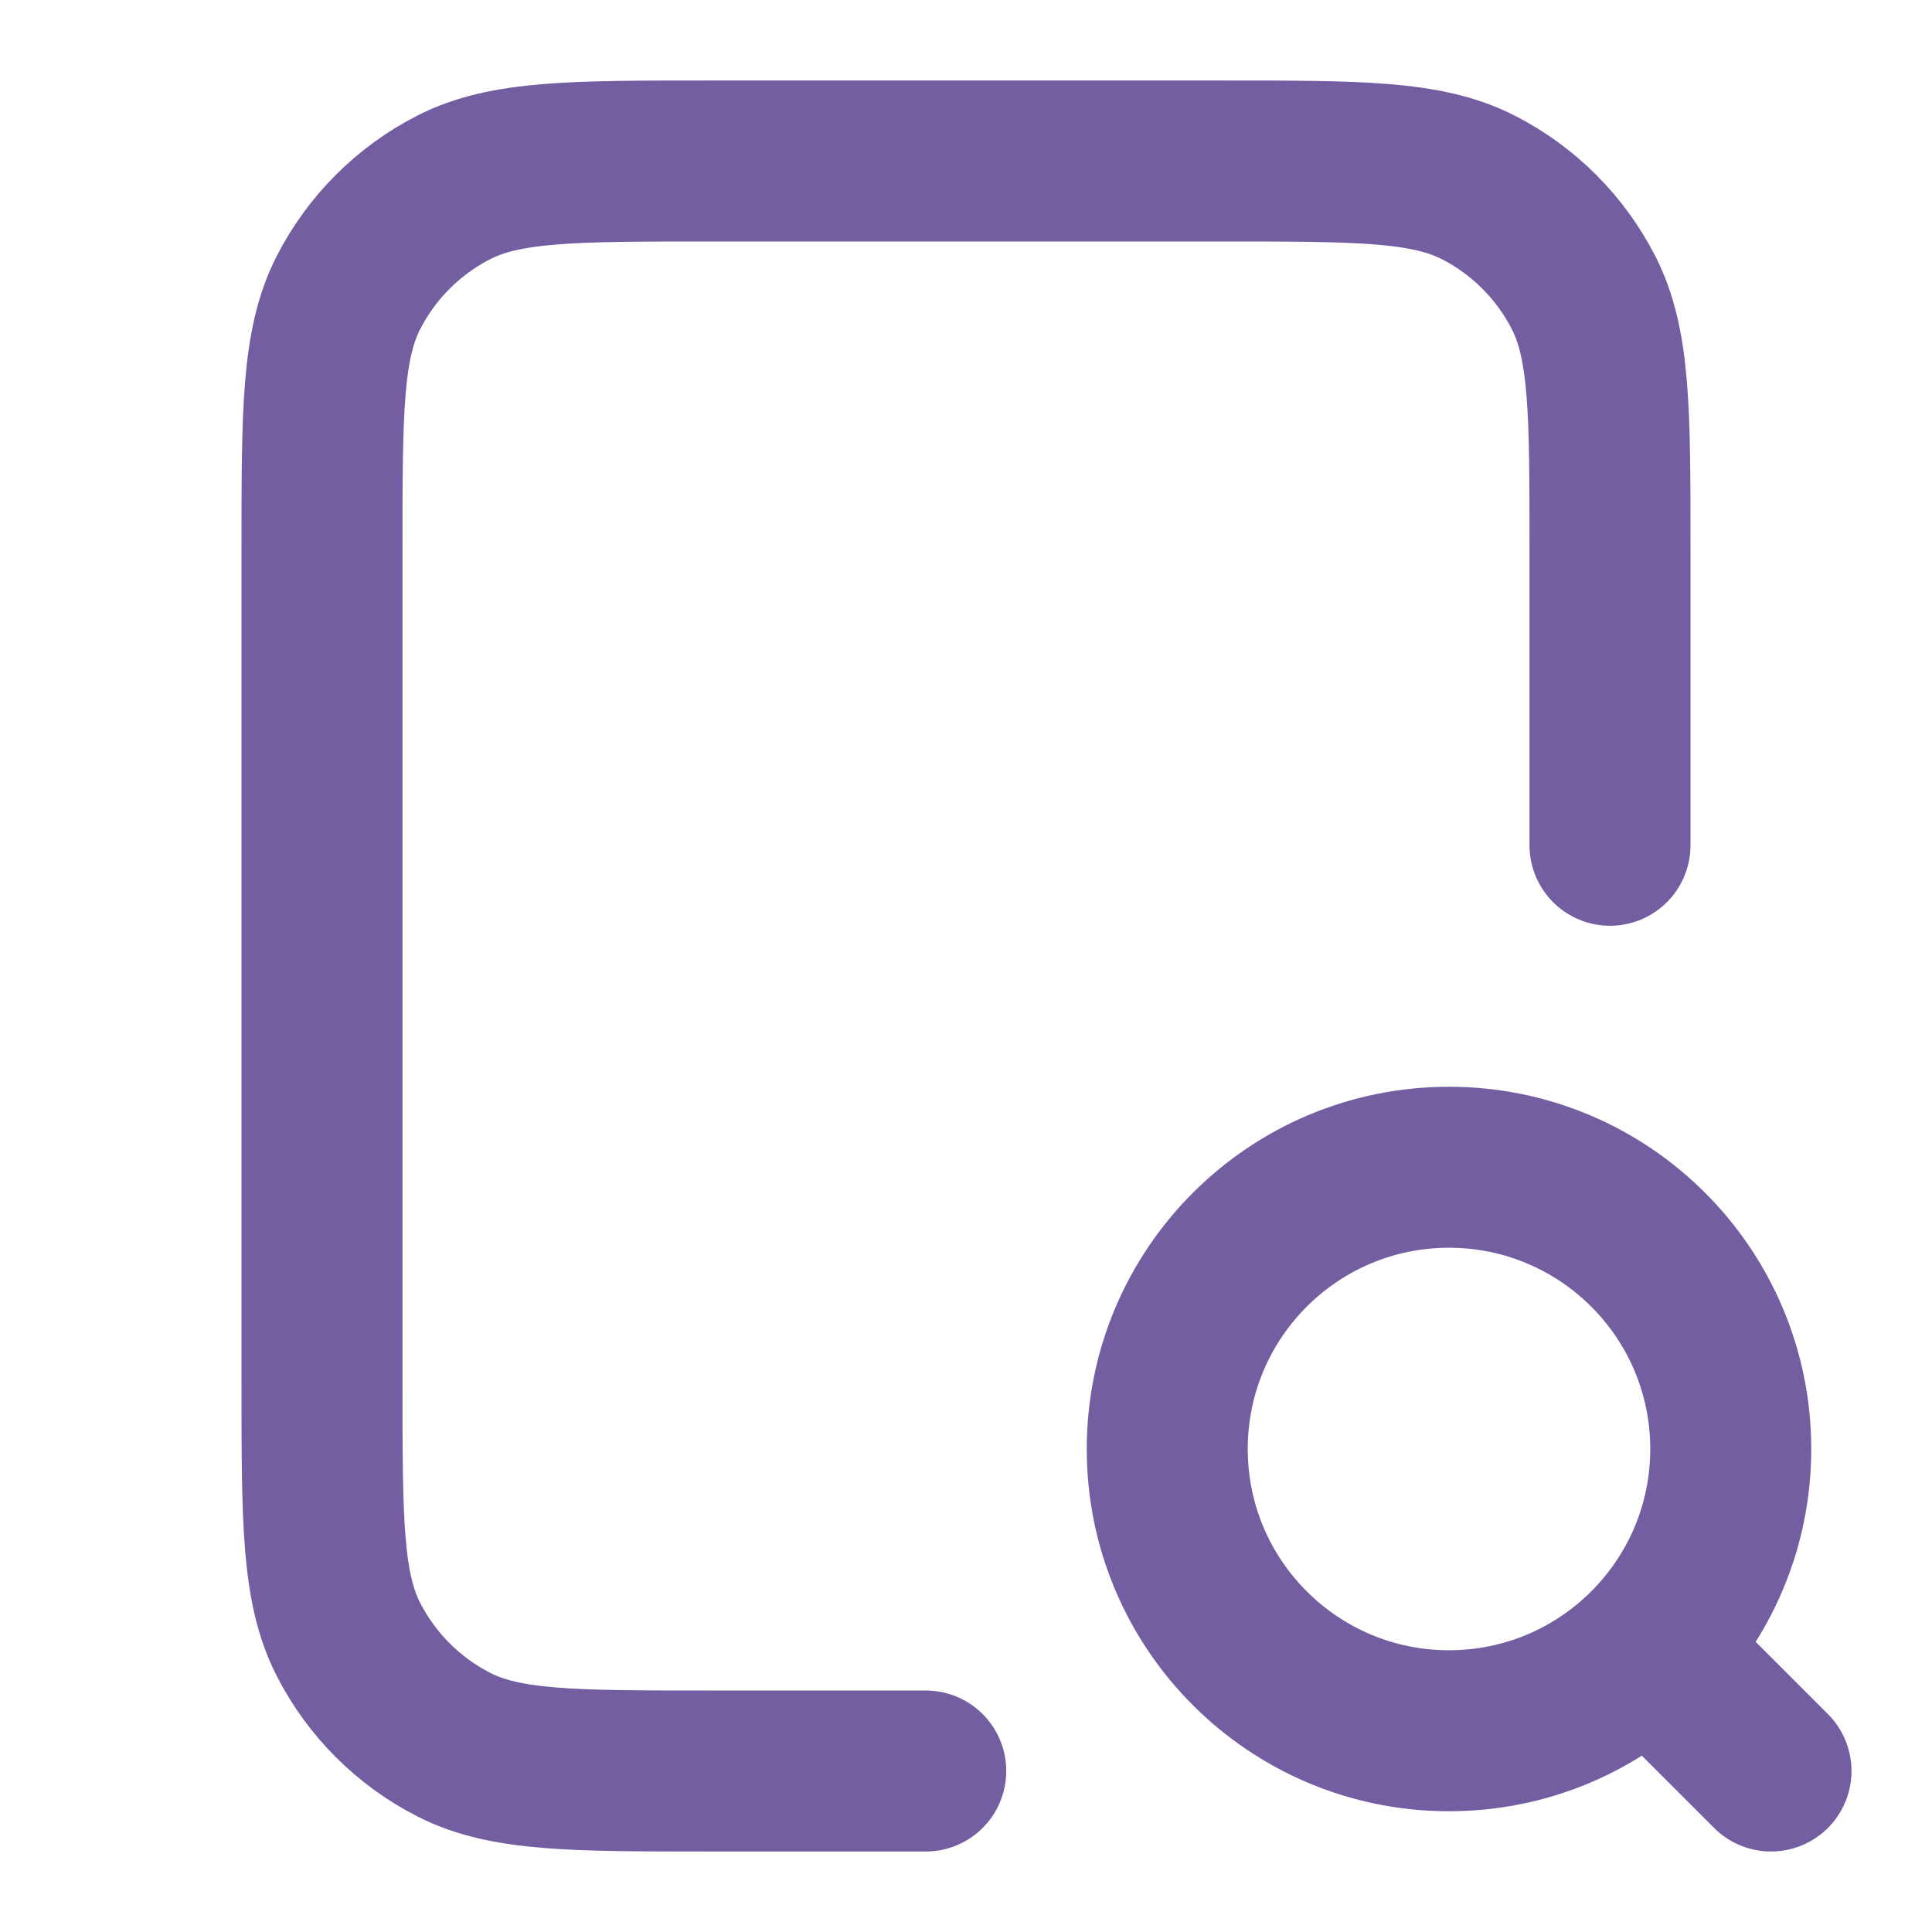
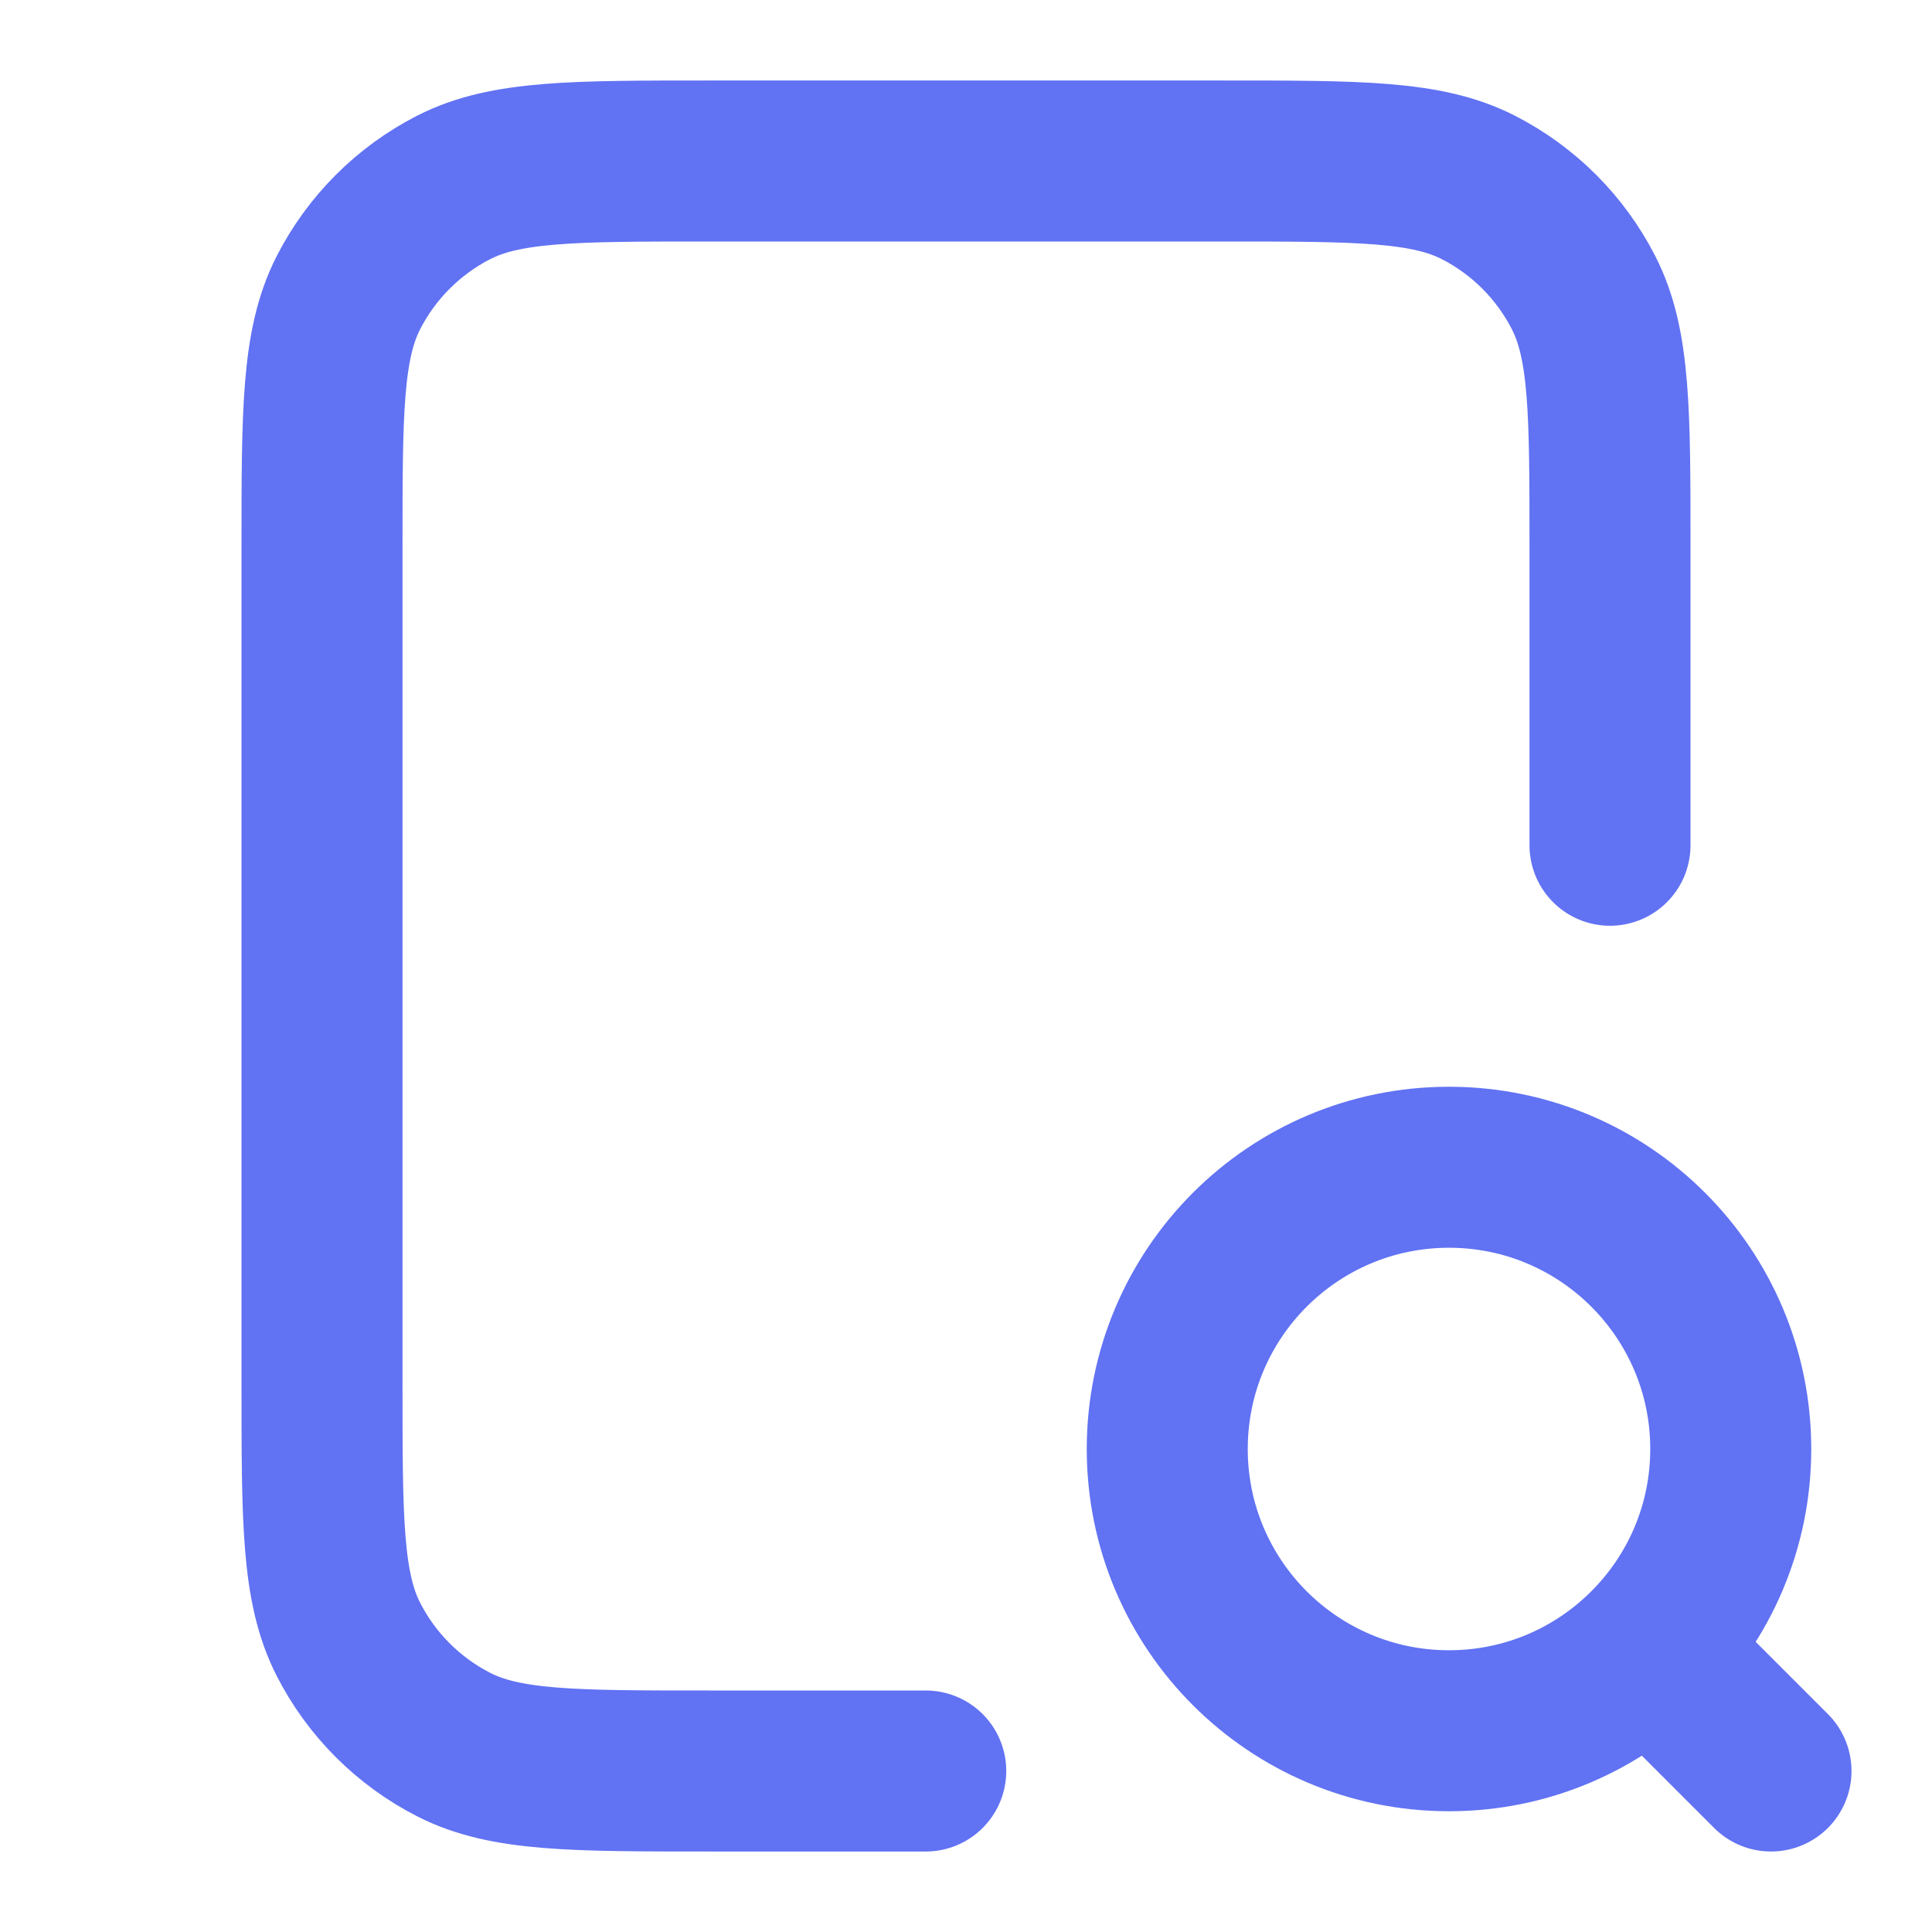
<svg xmlns="http://www.w3.org/2000/svg" width="24" height="24" viewBox="0 0 24 24" fill="none">
  <g id="file-search-01">
-     <path id="Icon" d="M20 10.5V6.8C20 5.12 20 4.28 19.673 3.638C19.385 3.074 18.927 2.615 18.362 2.327C17.72 2 16.88 2 15.2 2H8.8C7.12 2 6.28 2 5.638 2.327C5.074 2.615 4.615 3.074 4.327 3.638C4 4.28 4 5.12 4 6.8V17.2C4 18.88 4 19.72 4.327 20.362C4.615 20.927 5.074 21.385 5.638 21.673C6.28 22 7.12 22 8.8 22H11.5M22 22L20.5 20.5M21.5 18C21.5 19.933 19.933 21.5 18 21.5C16.067 21.5 14.5 19.933 14.5 18C14.5 16.067 16.067 14.5 18 14.5C19.933 14.5 21.5 16.067 21.5 18Z" stroke="#735EA1" stroke-width="2" stroke-linecap="round" stroke-linejoin="round" />
+     <path id="Icon" d="M20 10.5V6.8C20 5.12 20 4.28 19.673 3.638C19.385 3.074 18.927 2.615 18.362 2.327C17.72 2 16.88 2 15.2 2H8.8C7.12 2 6.28 2 5.638 2.327C5.074 2.615 4.615 3.074 4.327 3.638C4 4.28 4 5.12 4 6.8V17.2C4 18.88 4 19.72 4.327 20.362C4.615 20.927 5.074 21.385 5.638 21.673C6.28 22 7.12 22 8.8 22H11.5M22 22L20.5 20.5M21.5 18C21.5 19.933 19.933 21.5 18 21.5C16.067 21.5 14.5 19.933 14.5 18C14.5 16.067 16.067 14.5 18 14.5C19.933 14.5 21.5 16.067 21.5 18Z" stroke="#6172f3" stroke-width="2" stroke-linecap="round" stroke-linejoin="round" />
  </g>
</svg>
